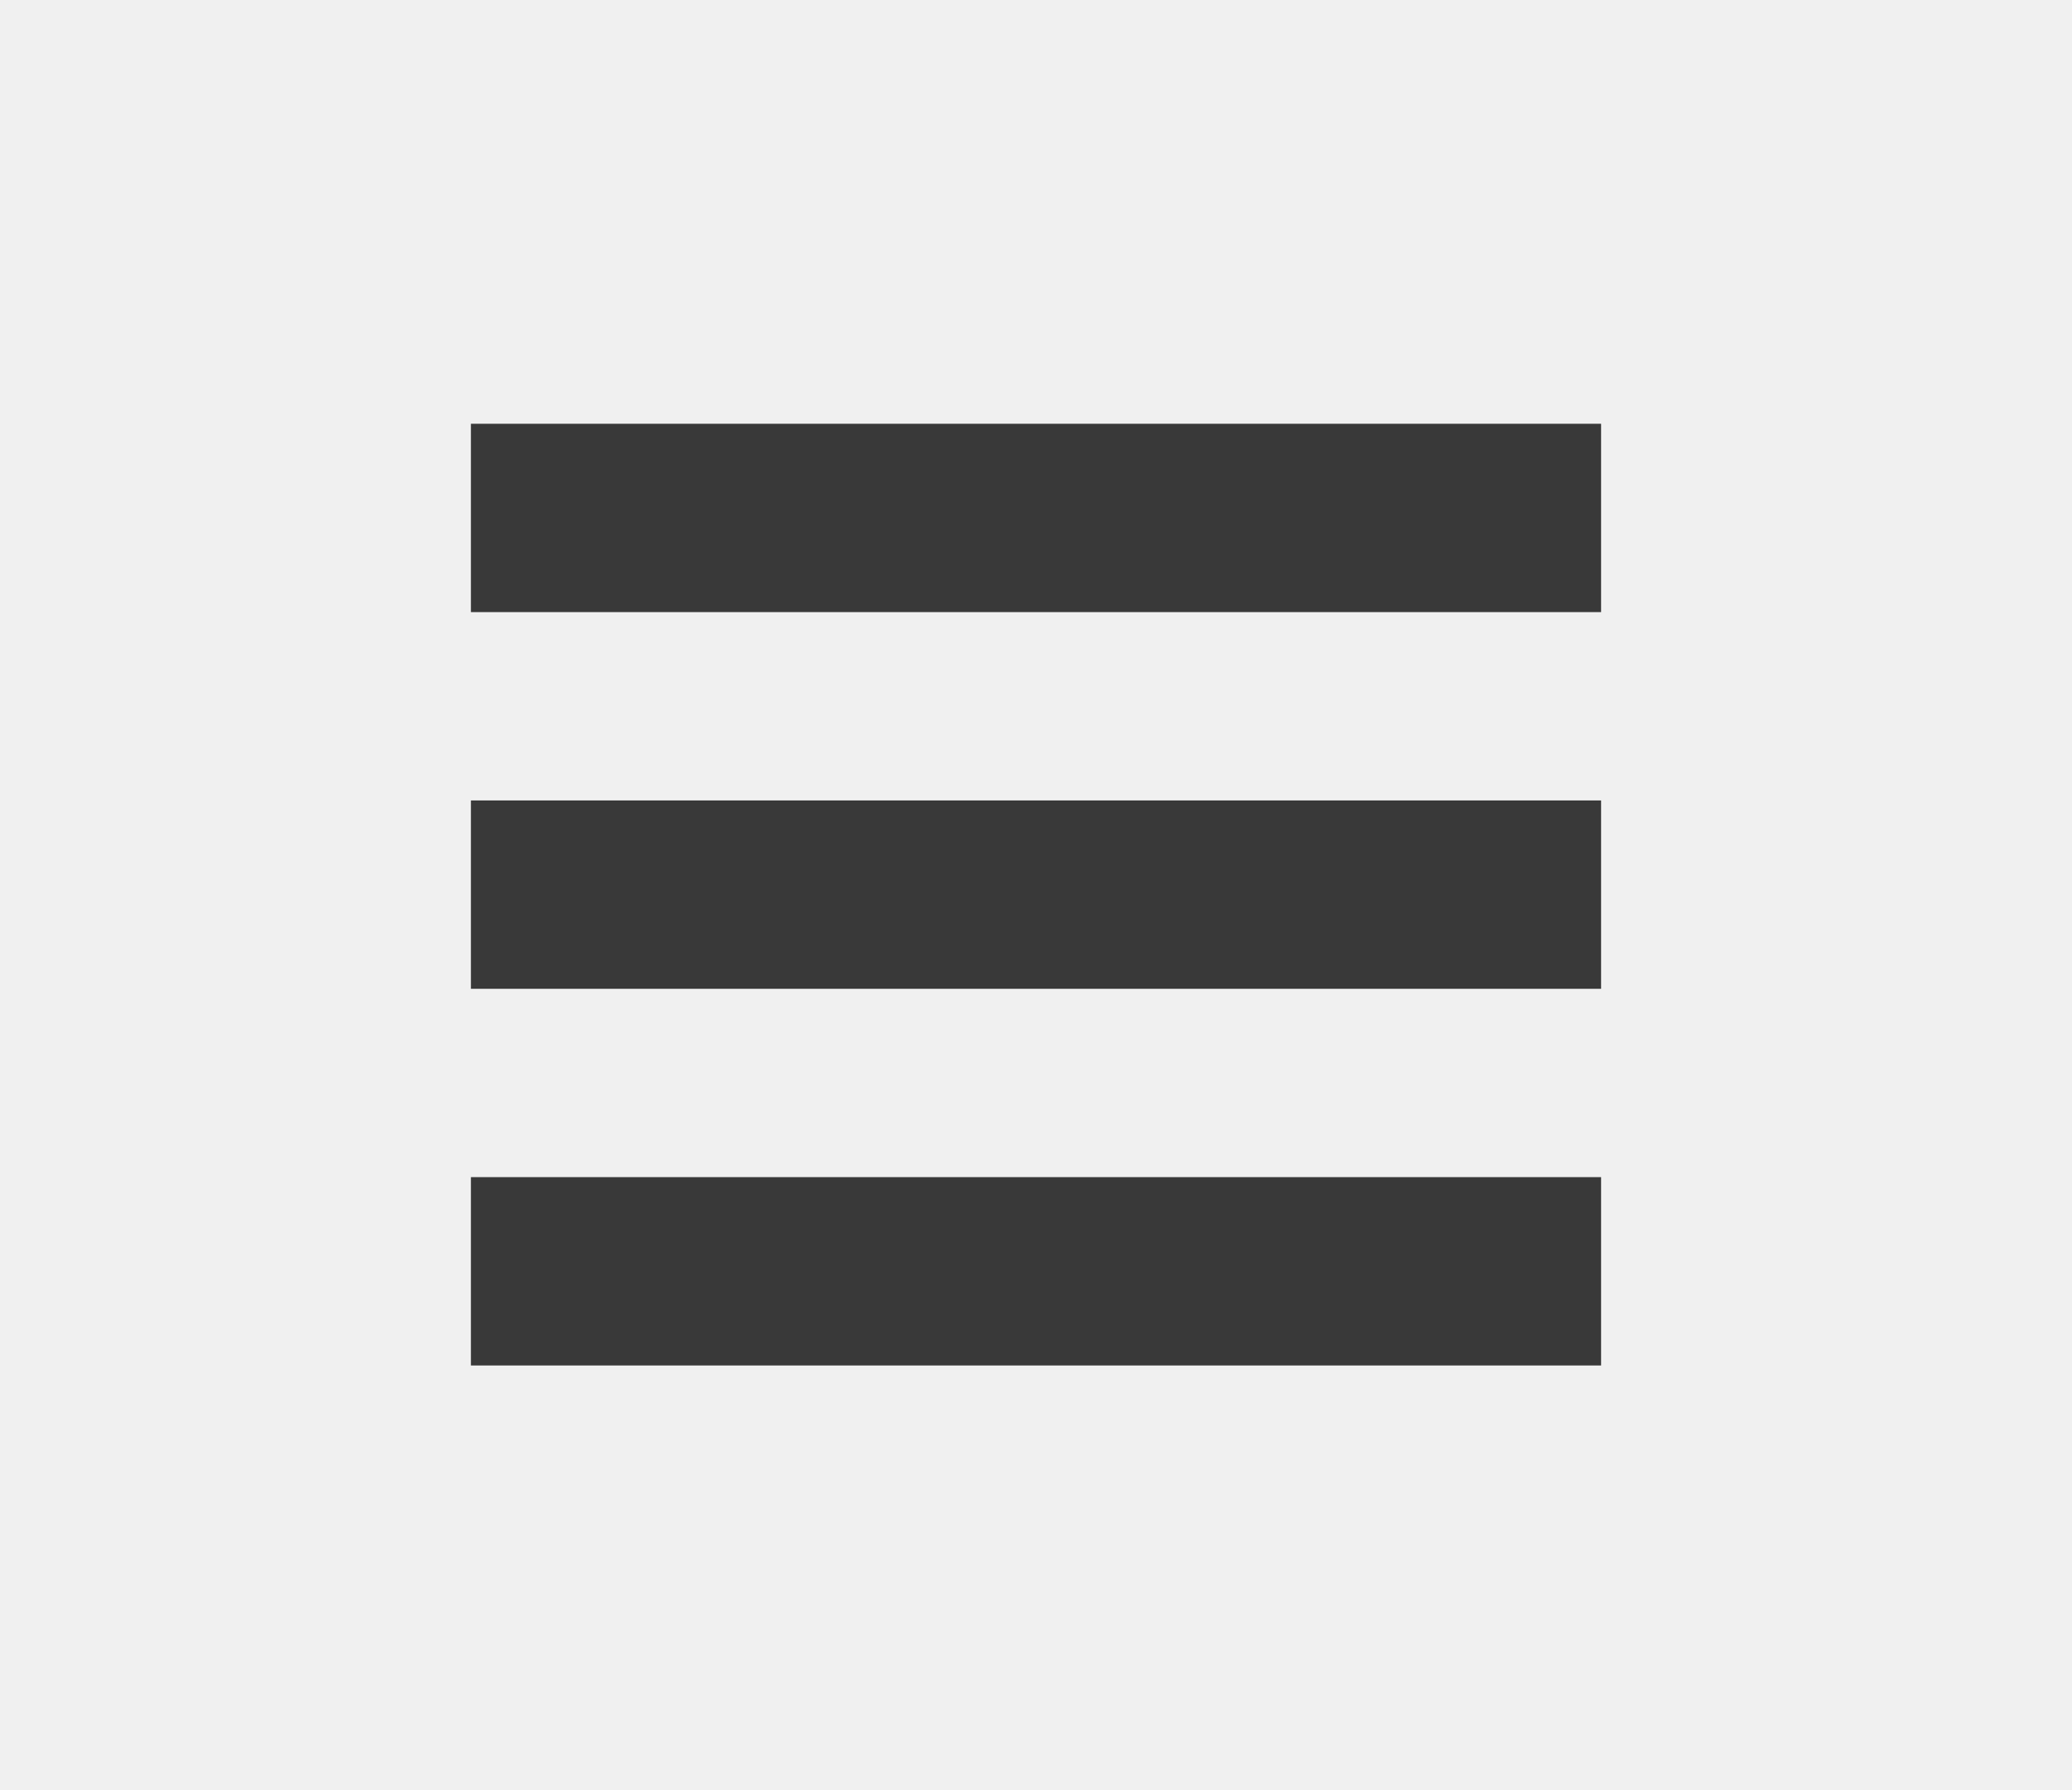
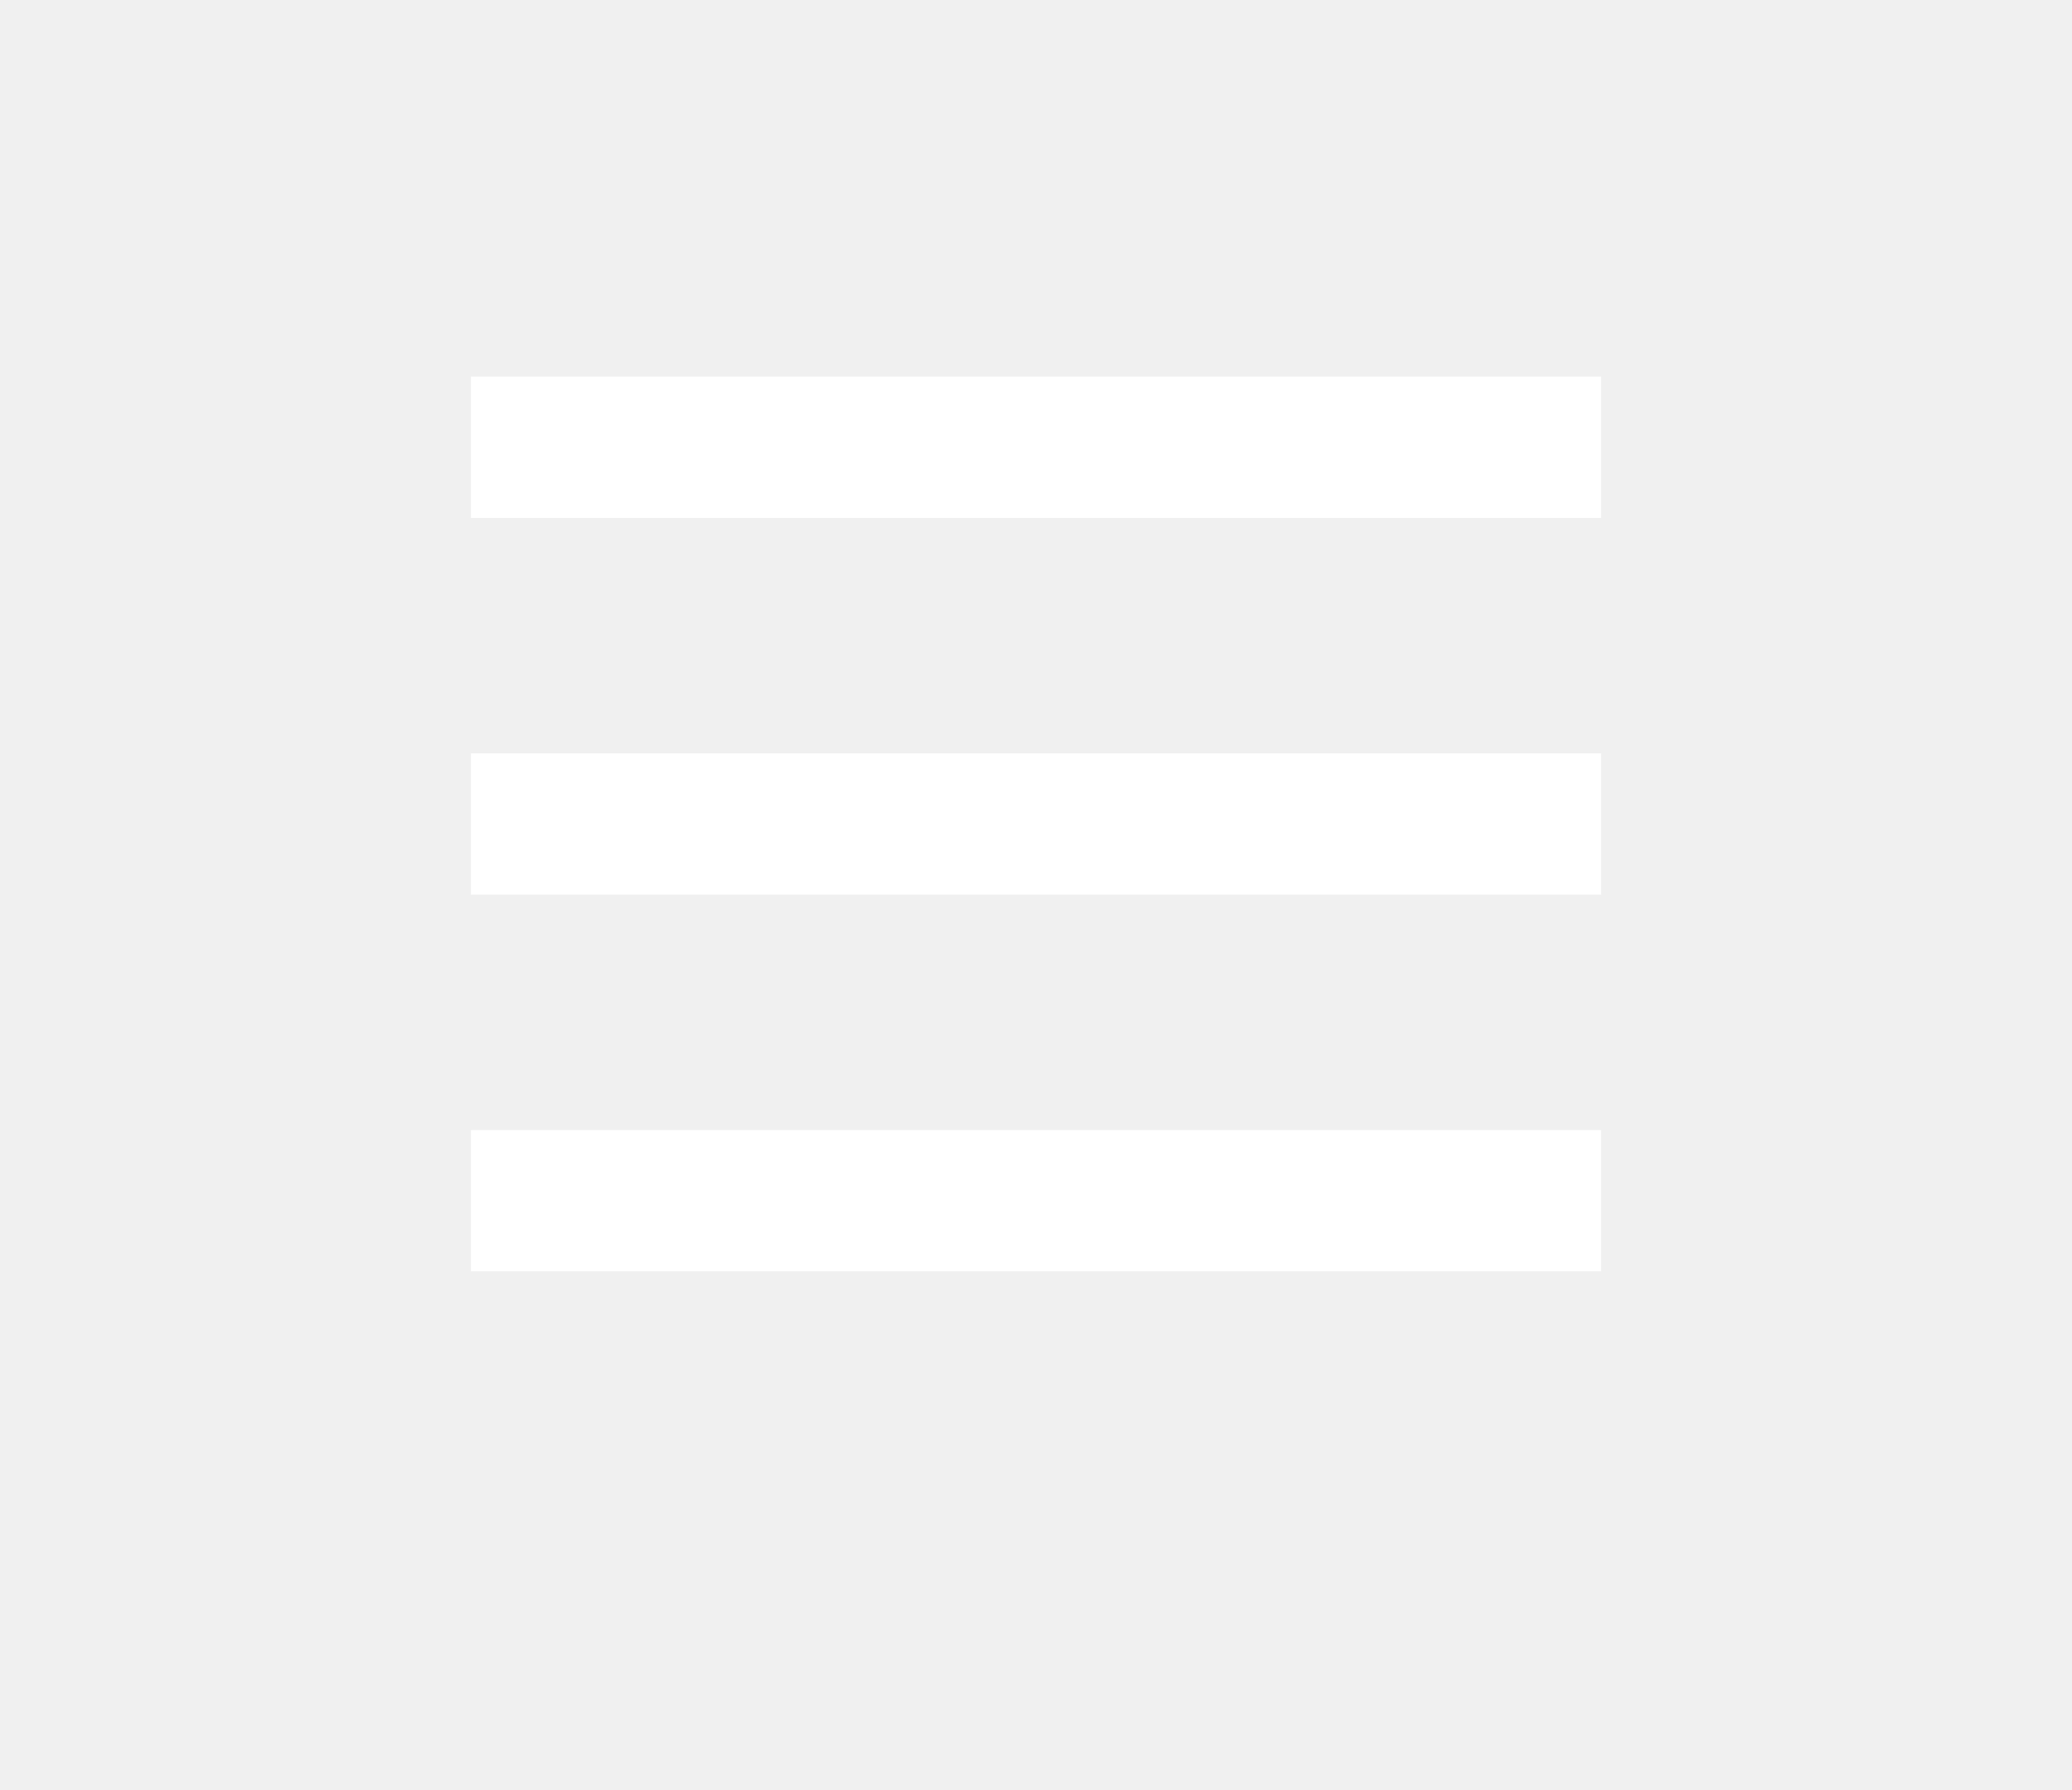
<svg xmlns="http://www.w3.org/2000/svg" version="1.0" id="Capa_1" x="0px" y="0px" width="44px" height="38px" viewBox="0 0 44 38" enable-background="new 0 0 44 38" xml:space="preserve">
-   <rect x="10" y="9" fill="#393939" width="24" height="4" />
-   <rect x="10" y="17" fill="#393939" width="24" height="4" />
-   <rect x="10" y="25" fill="#393939" width="24" height="4" />
+   <rect x="10" y="8" fill="#FFFFFF" width="24" height="3" />
+   <rect x="10" y="16" fill="#FFFFFF" width="24" height="3" />
+   <rect x="10" y="24" fill="#FFFFFF" width="24" height="3" />
</svg>
